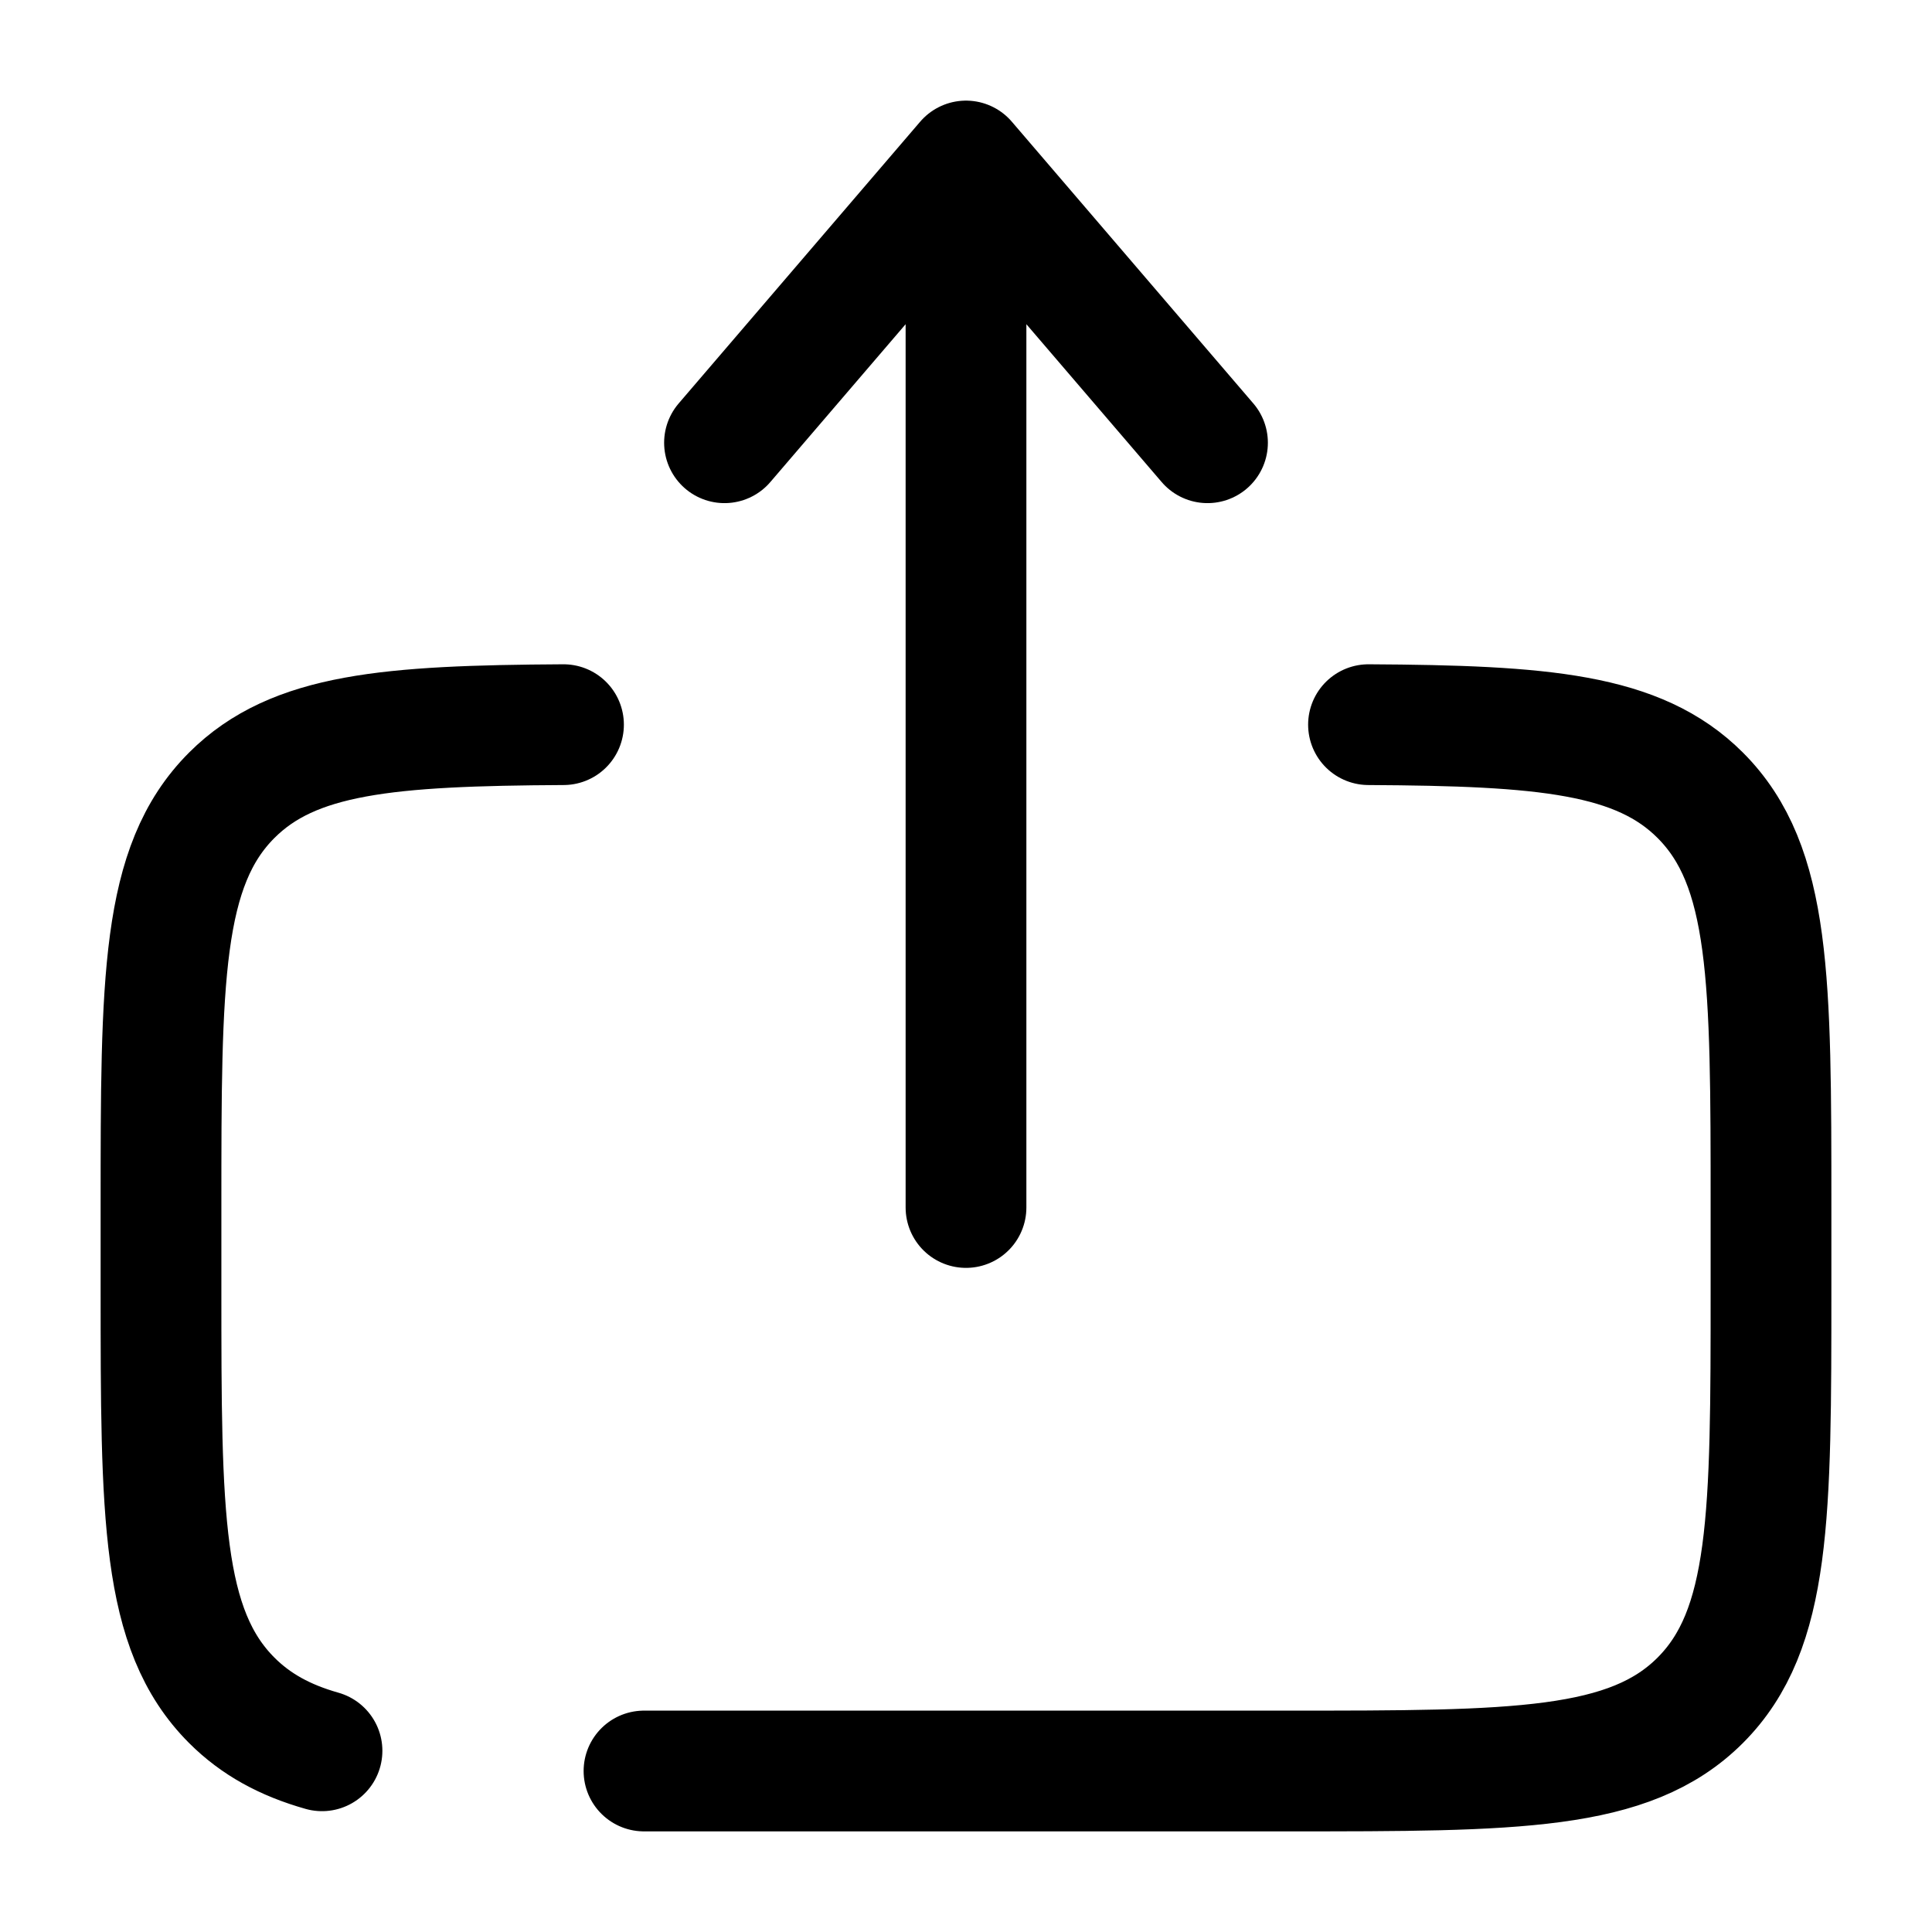
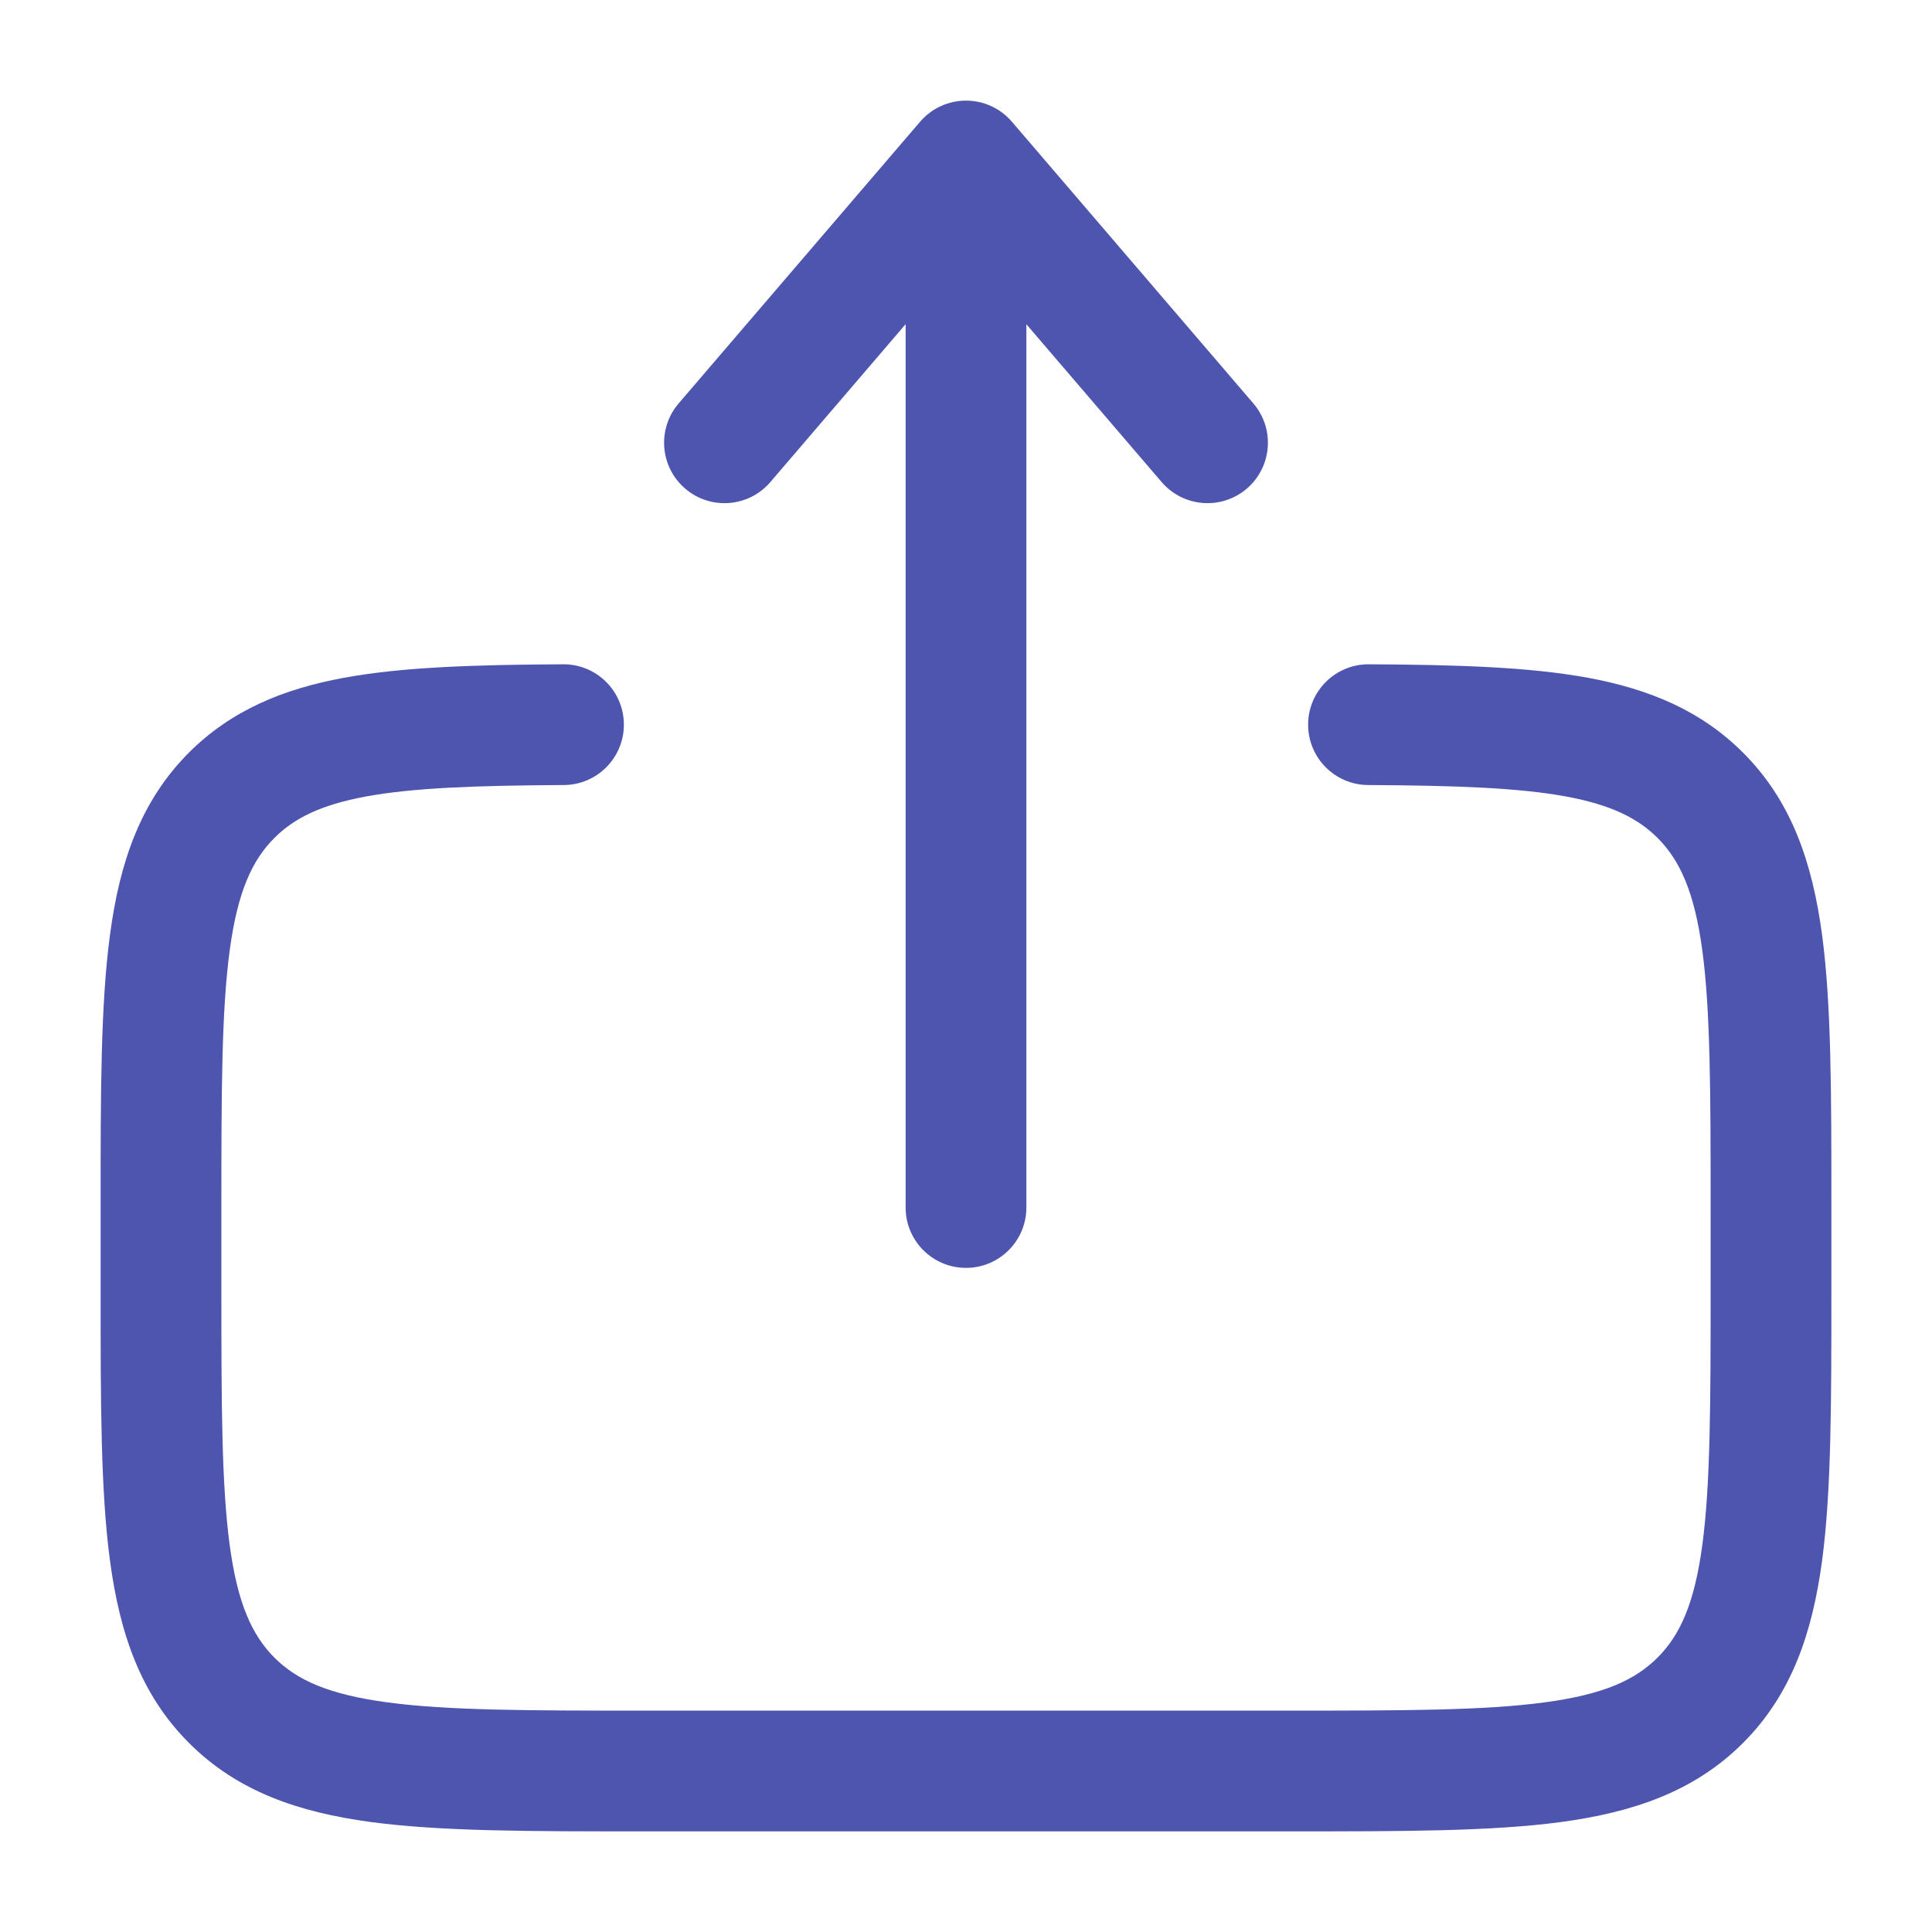
<svg xmlns="http://www.w3.org/2000/svg" width="1em" height="1em" viewBox="0 0 24 24">
-   <g fill="none" stroke="currentColor" stroke-linecap="round" stroke-width="1.5">
-     <path stroke-linejoin="round" d="M12 15V2m0 0l3 3.5M12 2L9 5.5" />
-     <path d="M8 22h8c2.828 0 4.243 0 5.121-.878C22 20.242 22 18.829 22 16v-1c0-2.828 0-4.242-.879-5.121c-.768-.768-1.946-.865-4.121-.877m-10 0c-2.175.012-3.353.109-4.121.877C2 10.758 2 12.172 2 15v1c0 2.829 0 4.243.879 5.122c.3.3.662.497 1.121.627" />
-   </g>
+   <path fill="#4e55af" fill-rule="evenodd" d="M12 1.25a.75.75 0 0 1 .57.262l3 3.5a.75.75 0 1 1-1.14.976l-1.68-1.96V15a.75.75 0 0 1-1.5 0V4.027L9.57 5.988a.75.75 0 1 1-1.14-.976l3-3.5A.75.75 0 0 1 12 1.25M6.996 8.252a.75.75 0 0 1 .008 1.5c-1.093.006-1.868.034-2.457.142c-.566.105-.895.272-1.138.515c-.277.277-.457.666-.556 1.4c-.101.755-.103 1.756-.103 3.191v1c0 1.436.002 2.437.103 3.192c.099.734.28 1.122.556 1.4c.277.276.665.456 1.4.555c.754.102 1.756.103 3.191.103h8c1.435 0 2.436-.001 3.192-.103c.734-.099 1.122-.279 1.399-.556s.457-.665.556-1.399c.101-.755.103-1.756.103-3.192v-1c0-1.435-.002-2.436-.103-3.192c-.099-.733-.28-1.122-.556-1.399c-.244-.243-.572-.41-1.138-.515c-.589-.108-1.364-.136-2.457-.142a.75.75 0 1 1 .008-1.5c1.082.006 1.983.032 2.72.167c.758.14 1.403.405 1.928.93c.602.601.86 1.36.982 2.26c.116.866.116 1.969.116 3.336v1.11c0 1.368 0 2.47-.116 3.337c-.122.9-.38 1.658-.982 2.26s-1.36.86-2.26.982c-.867.116-1.97.116-3.337.116h-8.11c-1.367 0-2.47 0-3.337-.116c-.9-.121-1.658-.38-2.26-.982s-.86-1.36-.981-2.26c-.117-.867-.117-1.97-.117-3.337v-1.11c0-1.367 0-2.47.117-3.337c.12-.9.38-1.658.981-2.26c.525-.524 1.17-.79 1.928-.929c.737-.135 1.638-.161 2.72-.167" clip-rule="evenodd" />
</svg>
